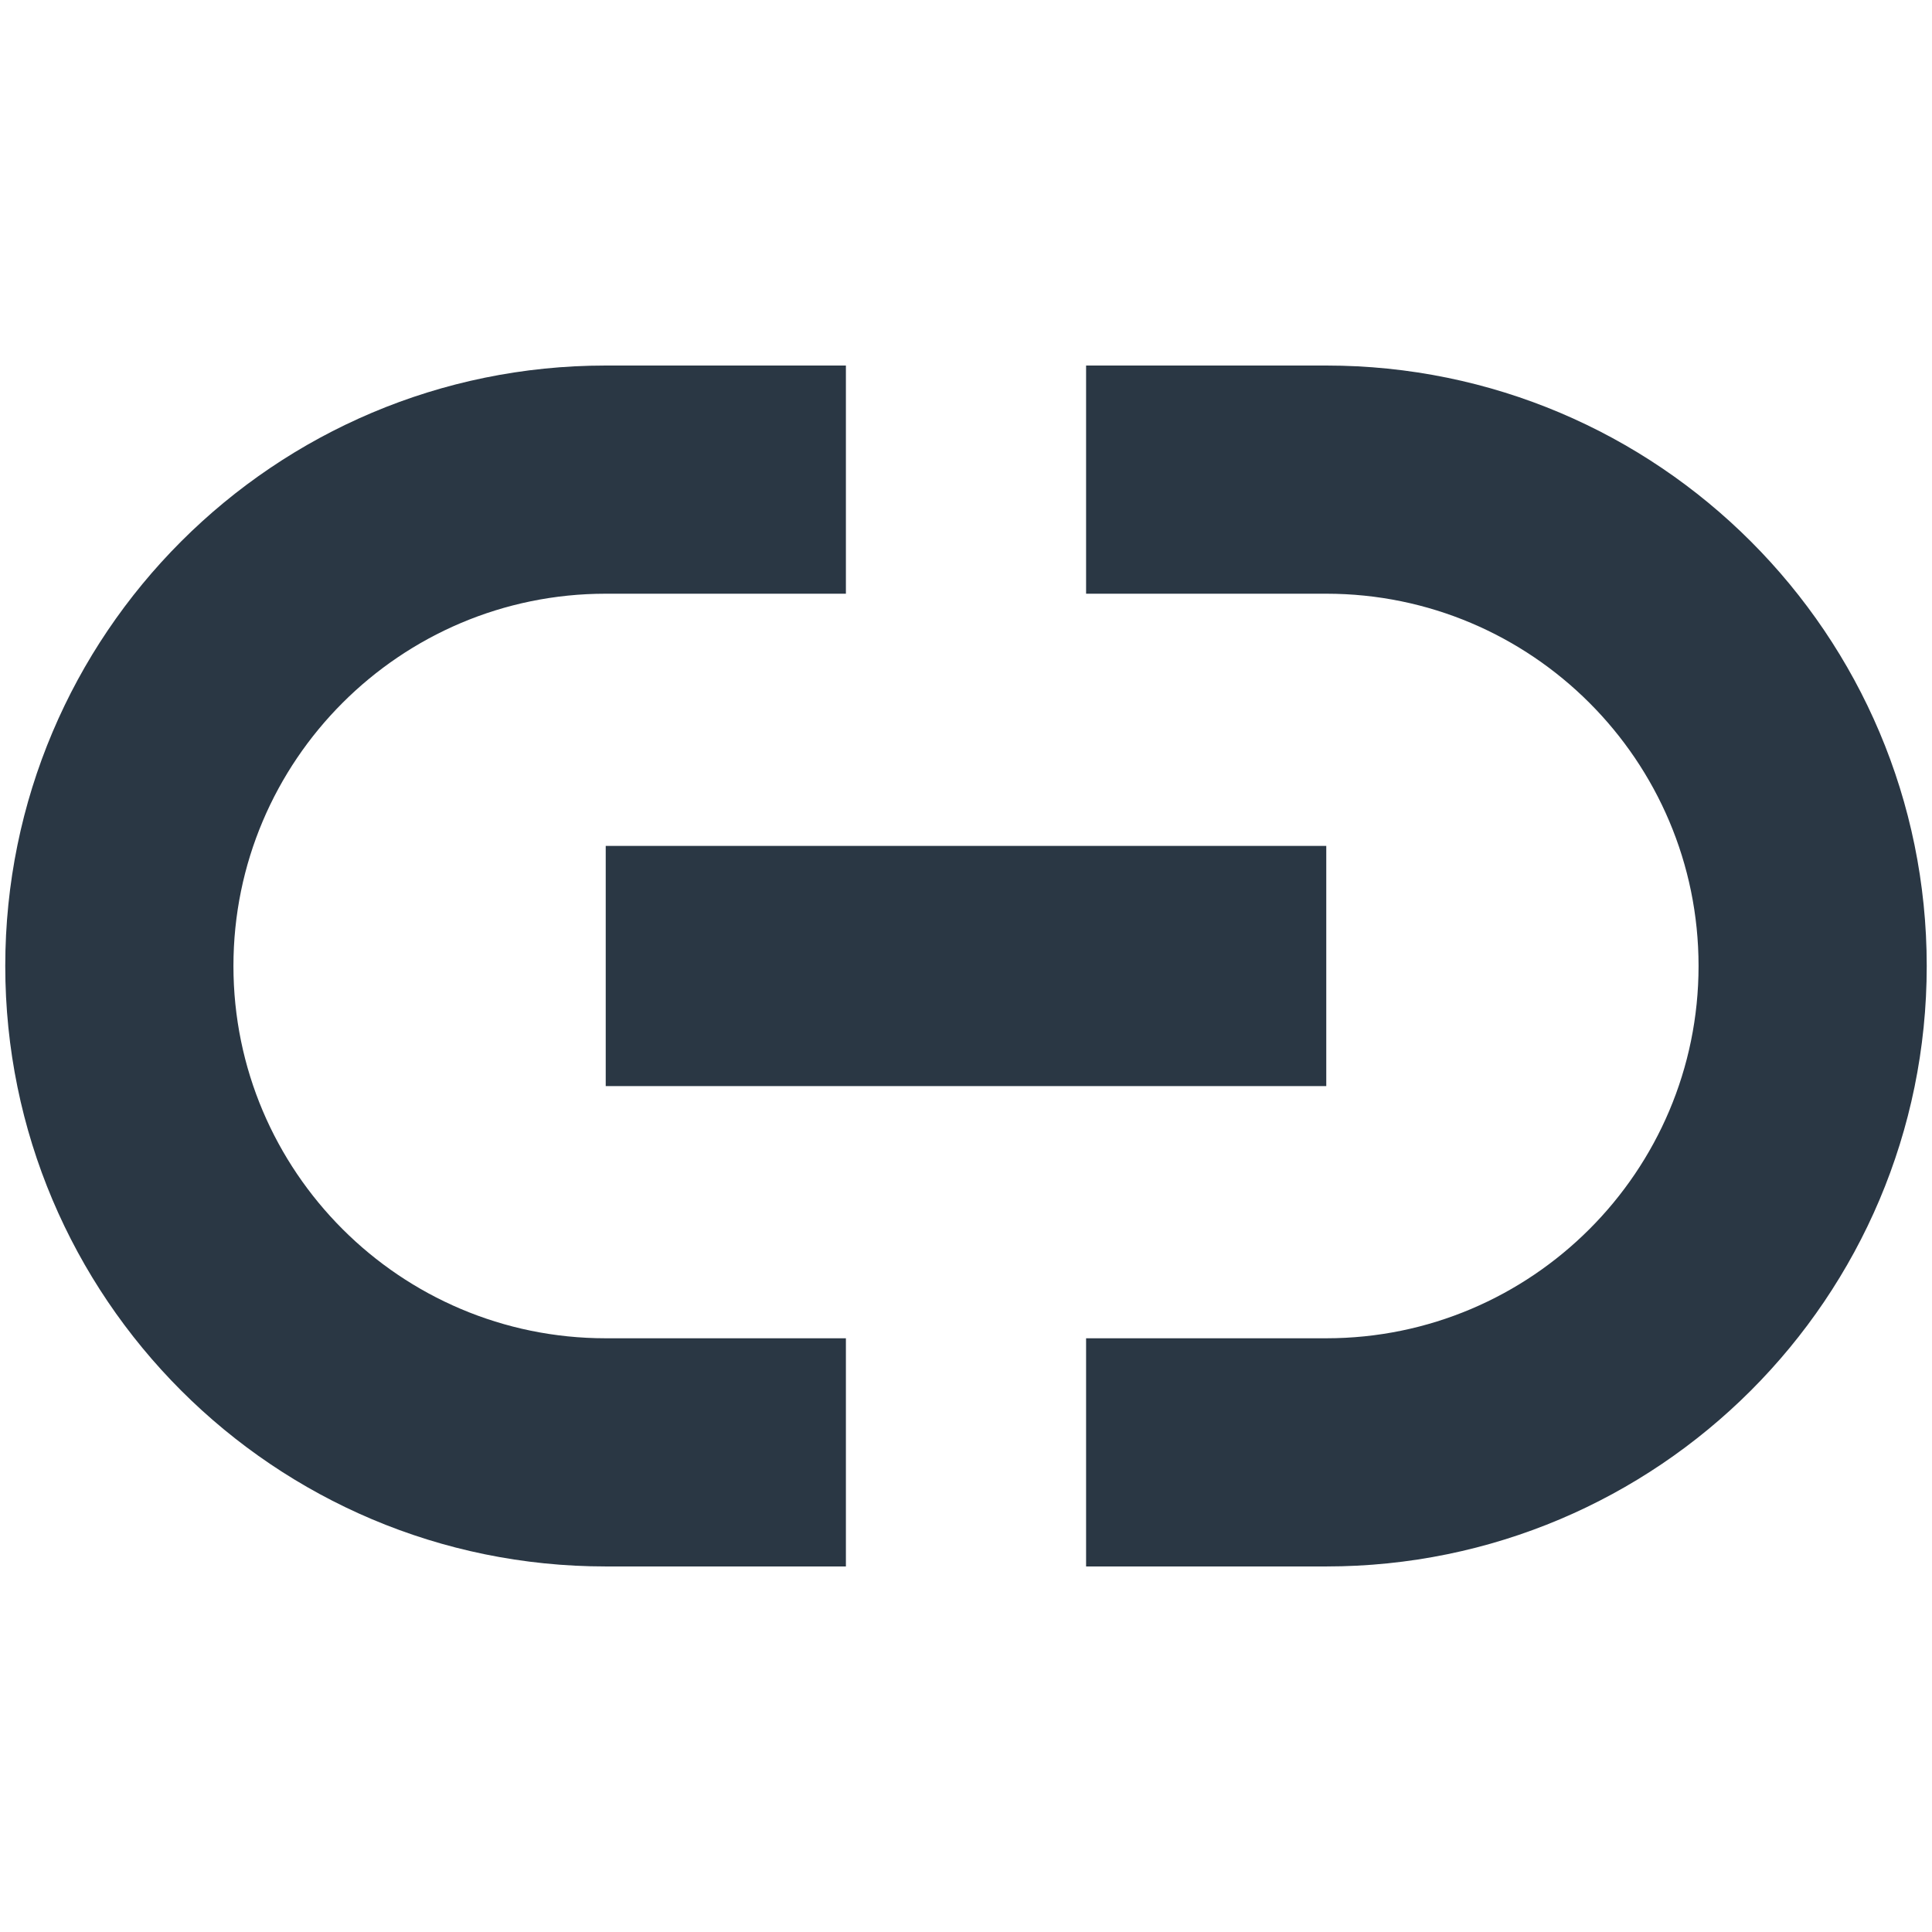
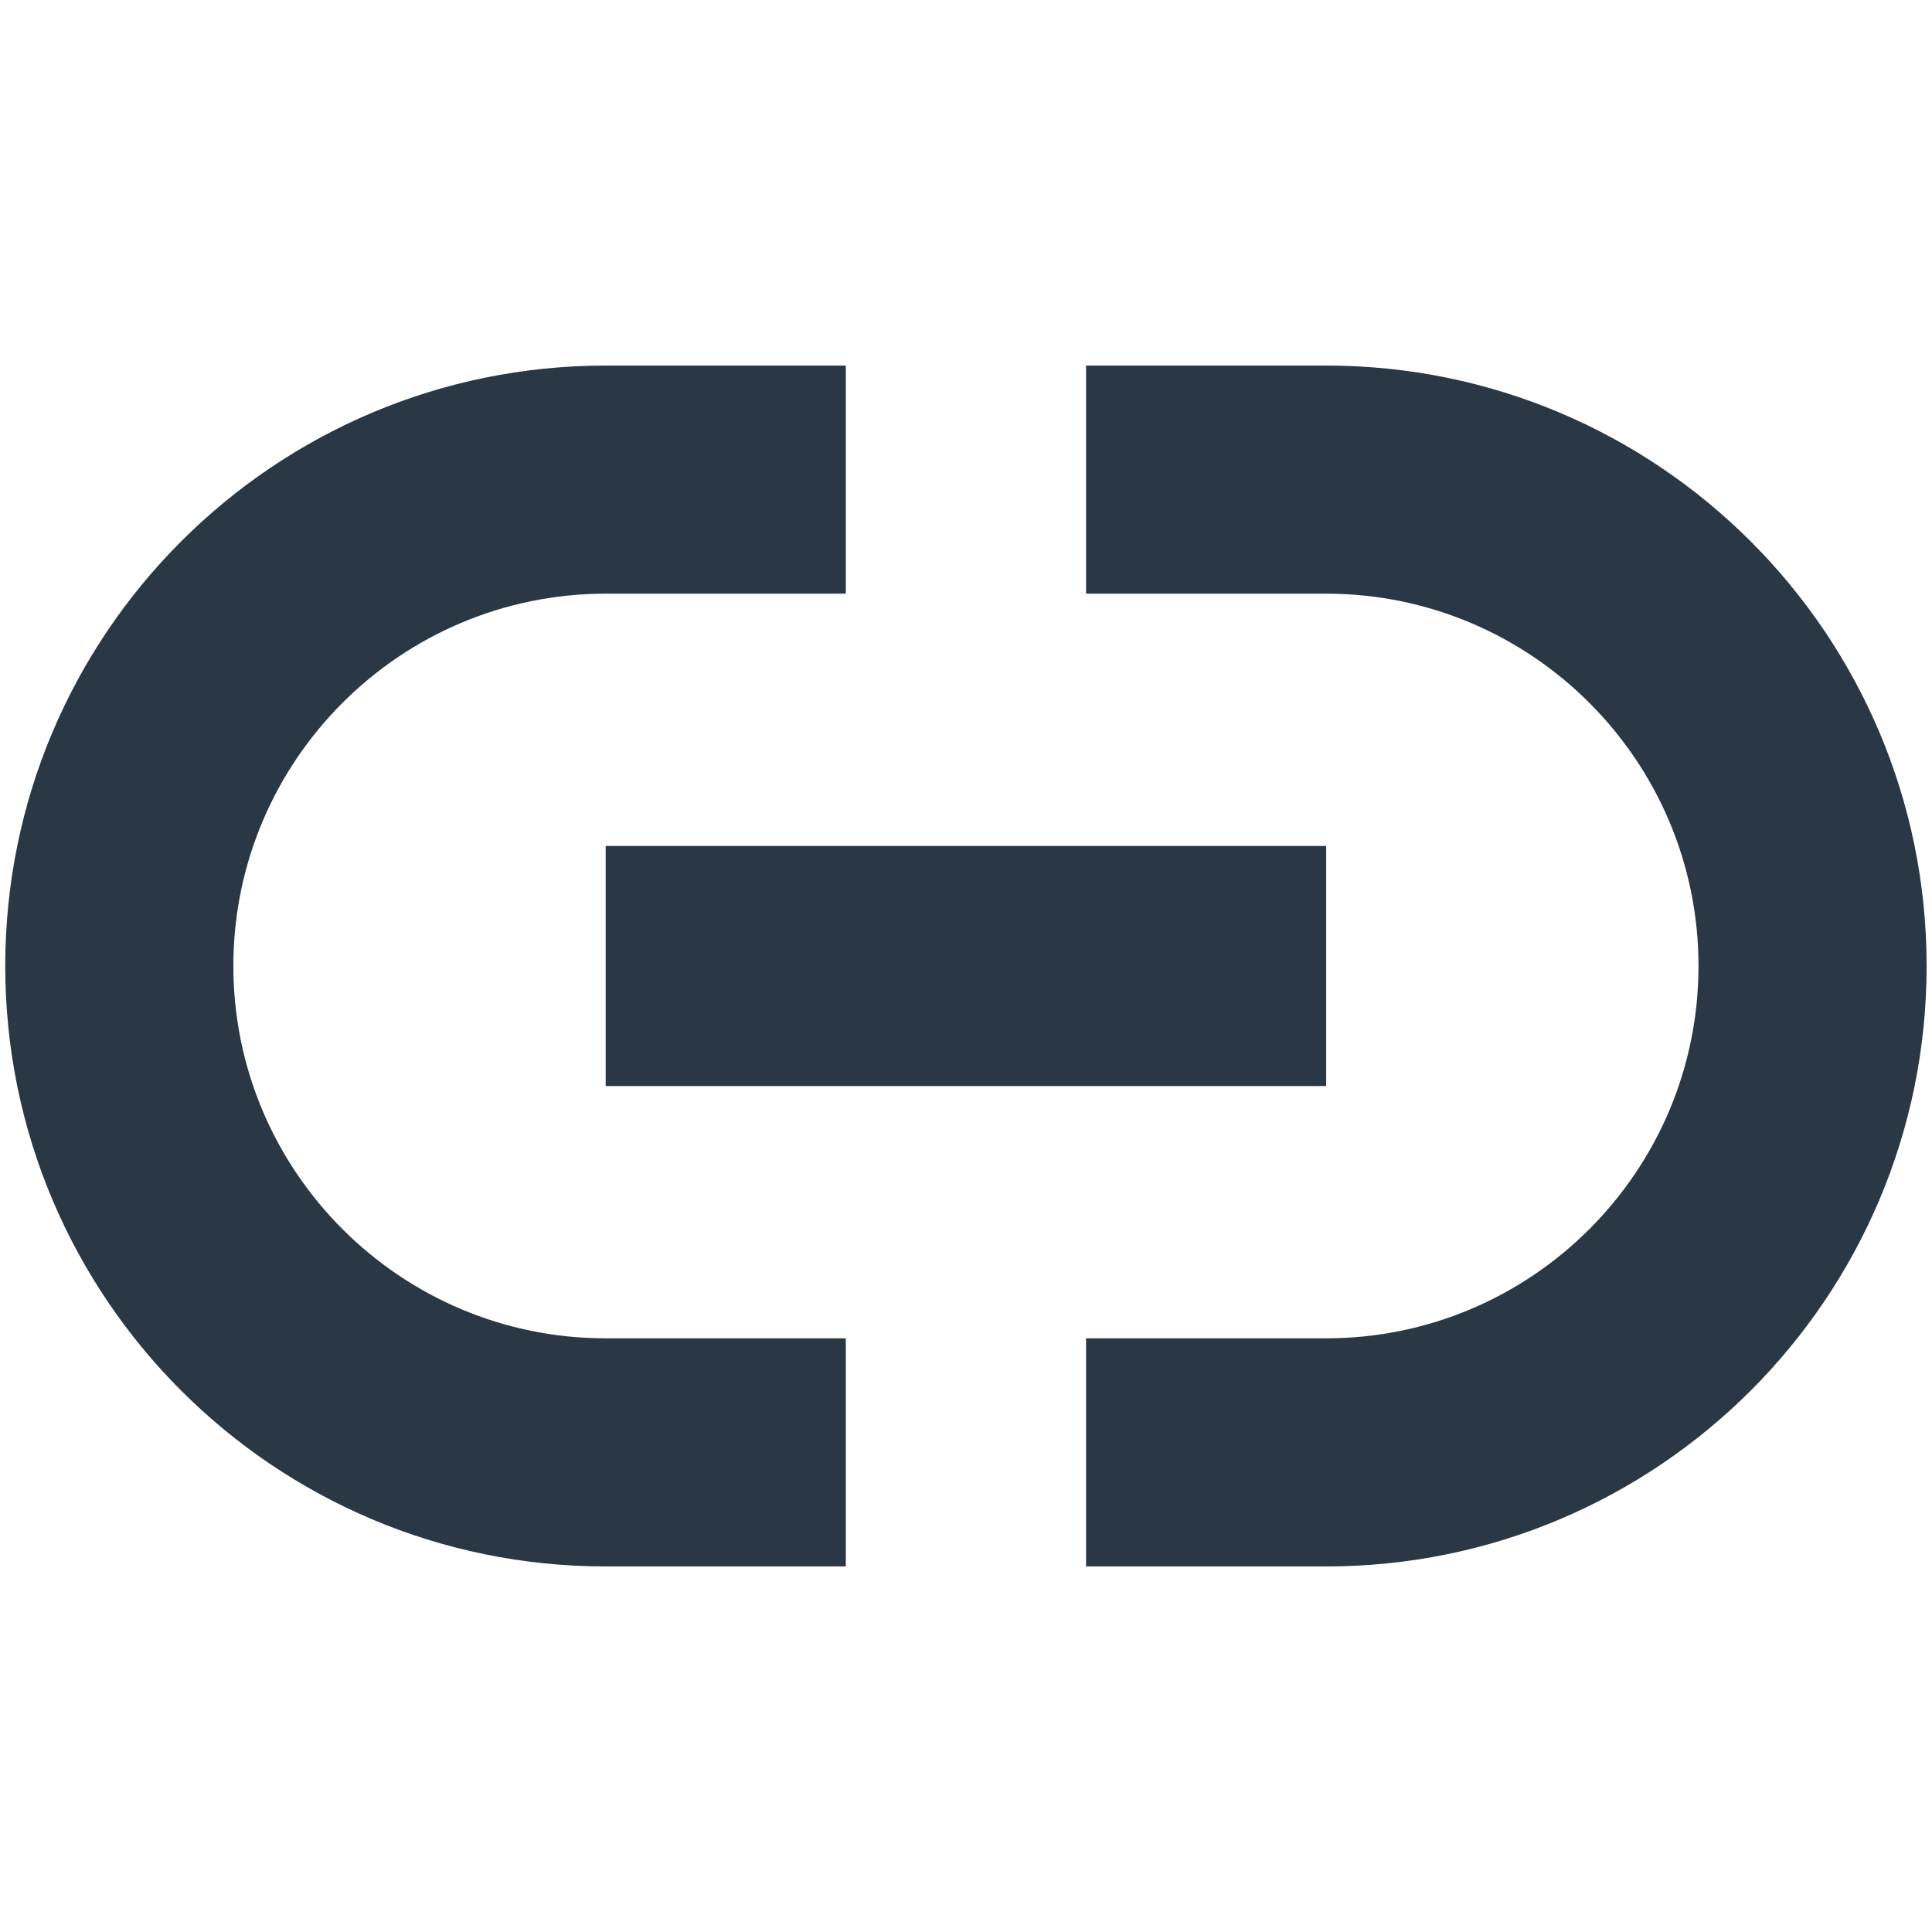
<svg xmlns="http://www.w3.org/2000/svg" width="14" height="14" version="1.1" viewBox="0 0 14 14">
-   <g transform="matrix(.87023 0 0 .87023 .038136 2.6488)" fill="none" fill-rule="evenodd">
-     <g transform="translate(-210,-331)" fill="#2a3744" fill-rule="nonzero">
-       <g transform="translate(210,331)">
-         <path d="m5 1.9h2v-1.9h-2c-2.761 0-5 2.239-5 5s2.239 5 5 5h2v-1.9h-2c-1.71 0-3.1-1.39-3.1-3.1s1.39-3.1 3.1-3.1zm6 4.1v-2h-6v2zm0-6h-2v1.9h2c1.71 0 3.1 1.39 3.1 3.1s-1.39 3.1-3.1 3.1h-2v1.9h2c2.761 0 5-2.239 5-5s-2.239-5-5-5z" />
-       </g>
-     </g>
-   </g>
+   <path d="m4.389 4.302h1.74v-1.653h-1.74c-2.403 0-4.351 1.948-4.351 4.351s1.948 4.351 4.351 4.351h1.74v-1.653h-1.74c-1.488 0-2.698-1.21-2.698-2.698s1.21-2.698 2.698-2.698zm5.221 3.568v-1.74h-5.221v1.74zm0-5.221h-1.74v1.653h1.74c1.488 0 2.698 1.21 2.698 2.698s-1.21 2.698-2.698 2.698h-1.74v1.653h1.74c2.403 0 4.351-1.948 4.351-4.351s-1.948-4.351-4.351-4.351z" fill="#2a3744" stroke-width=".87" />
</svg>
